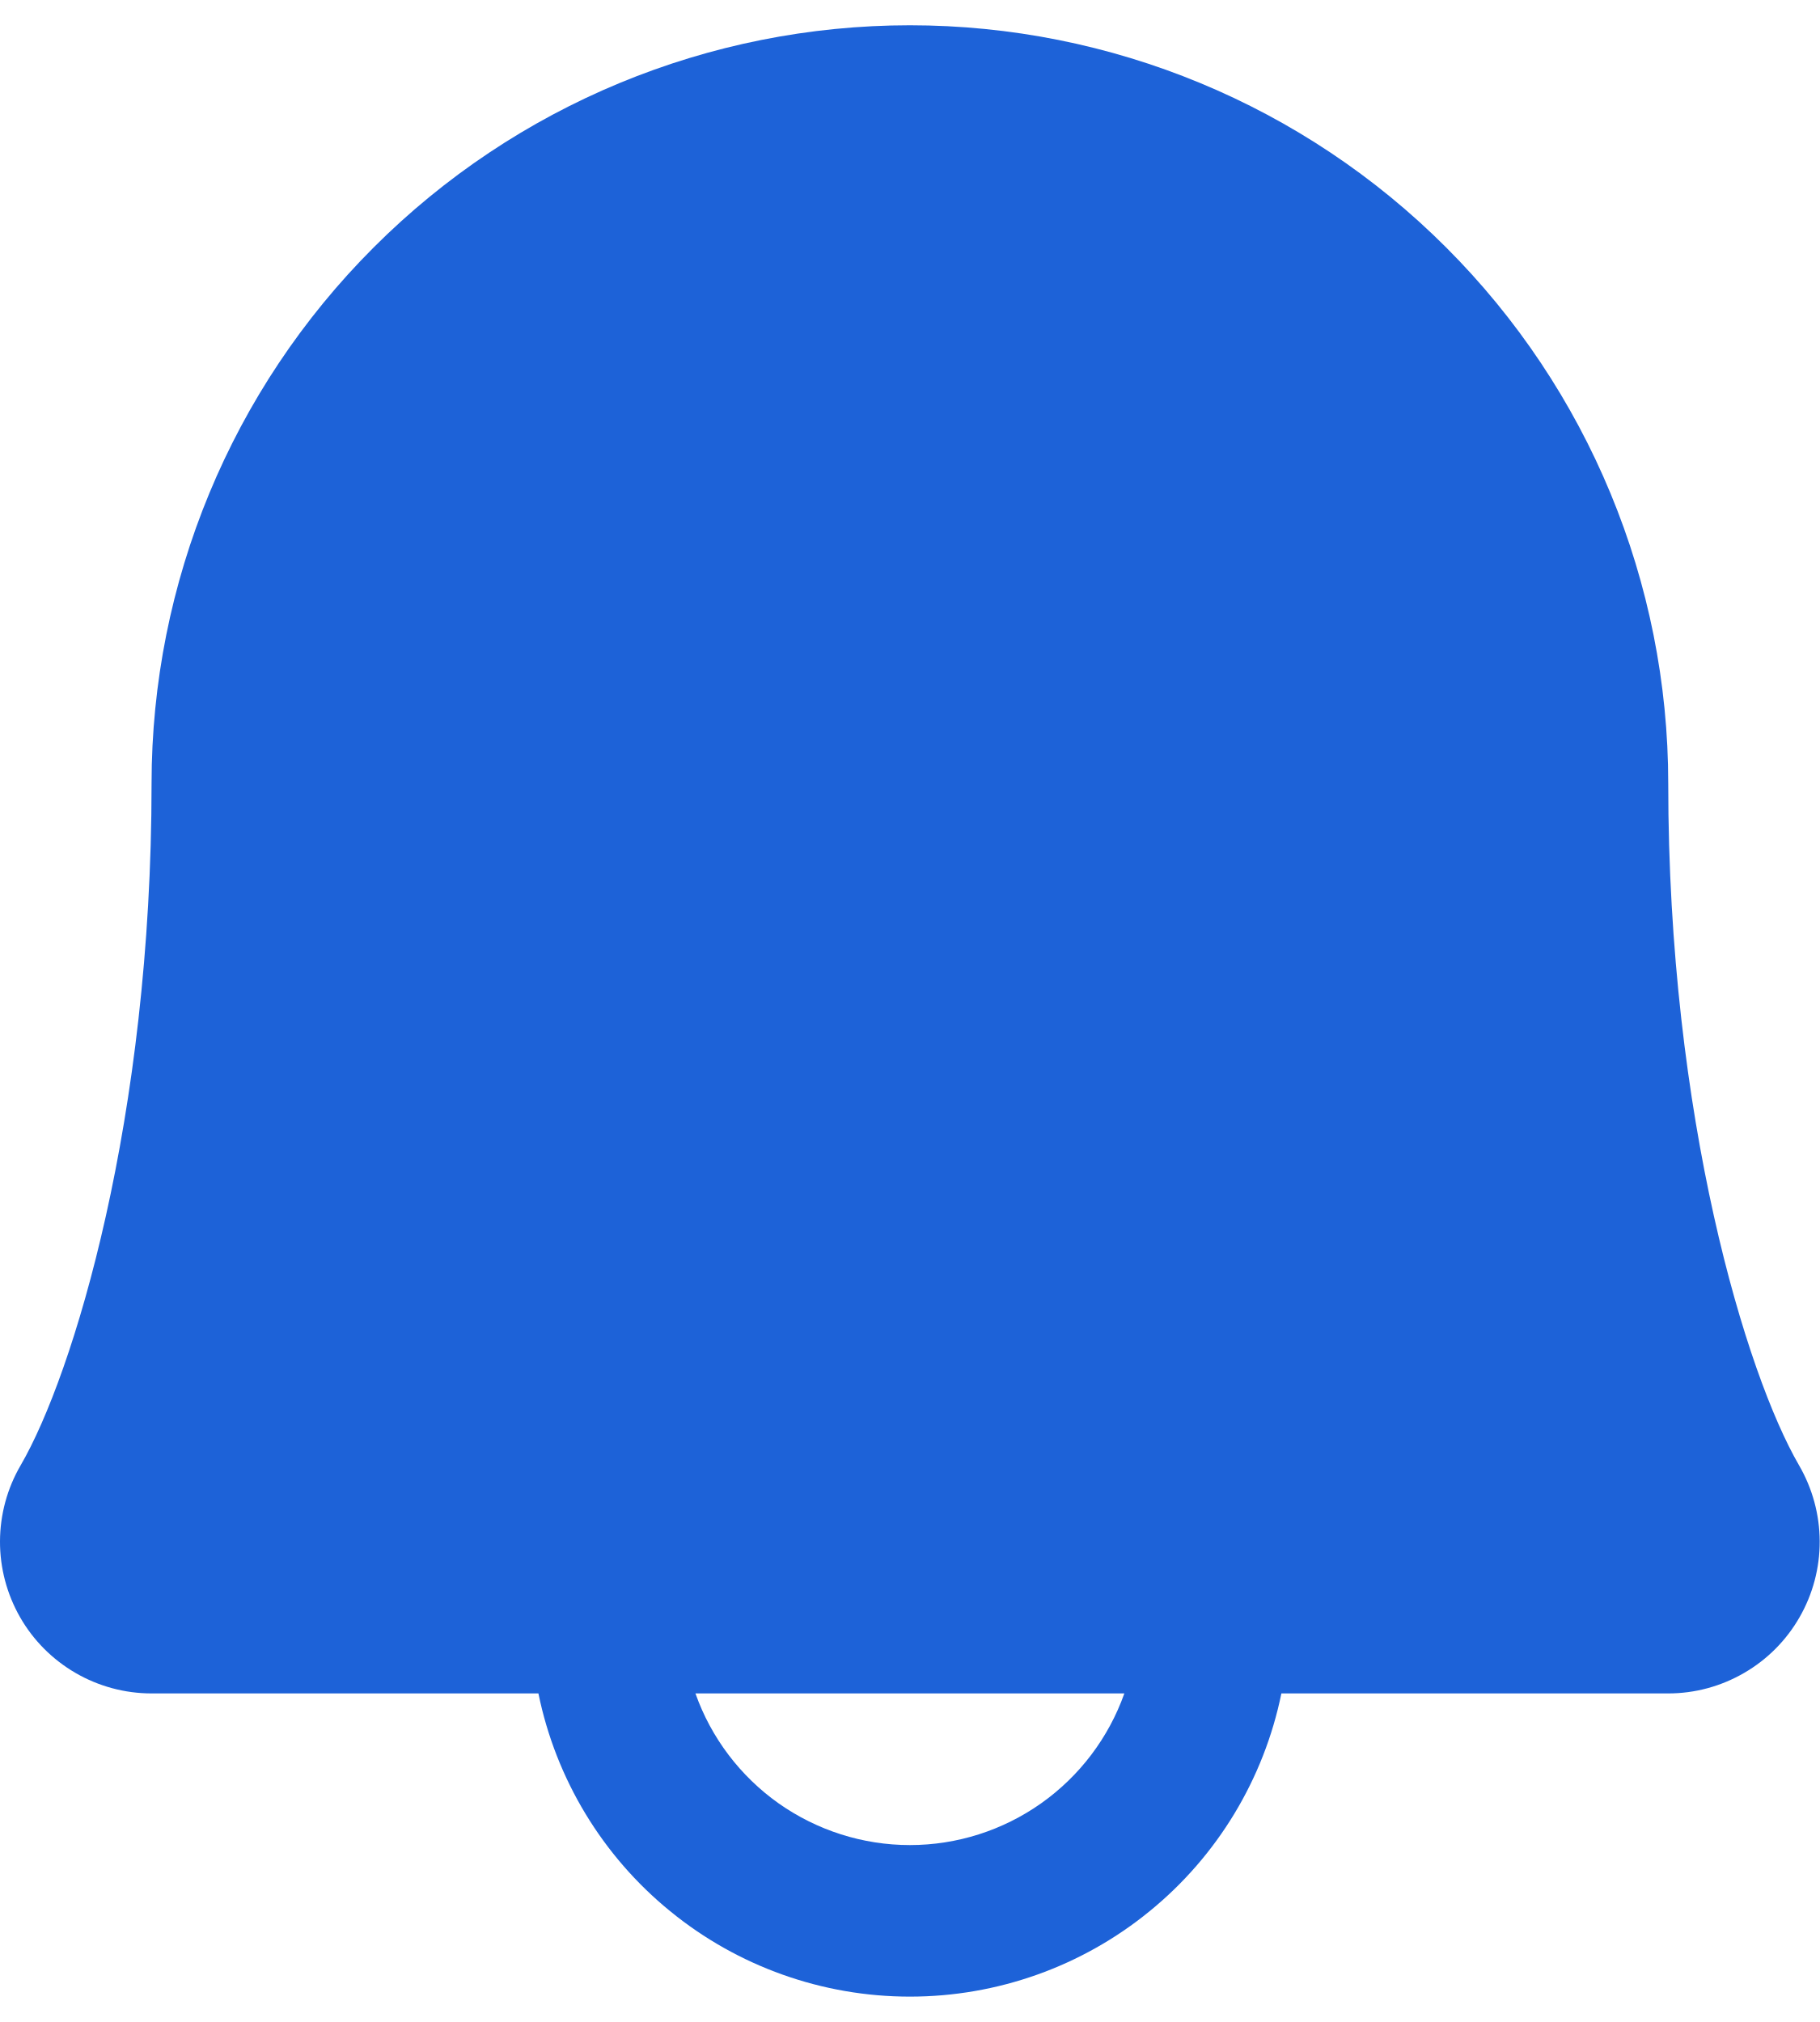
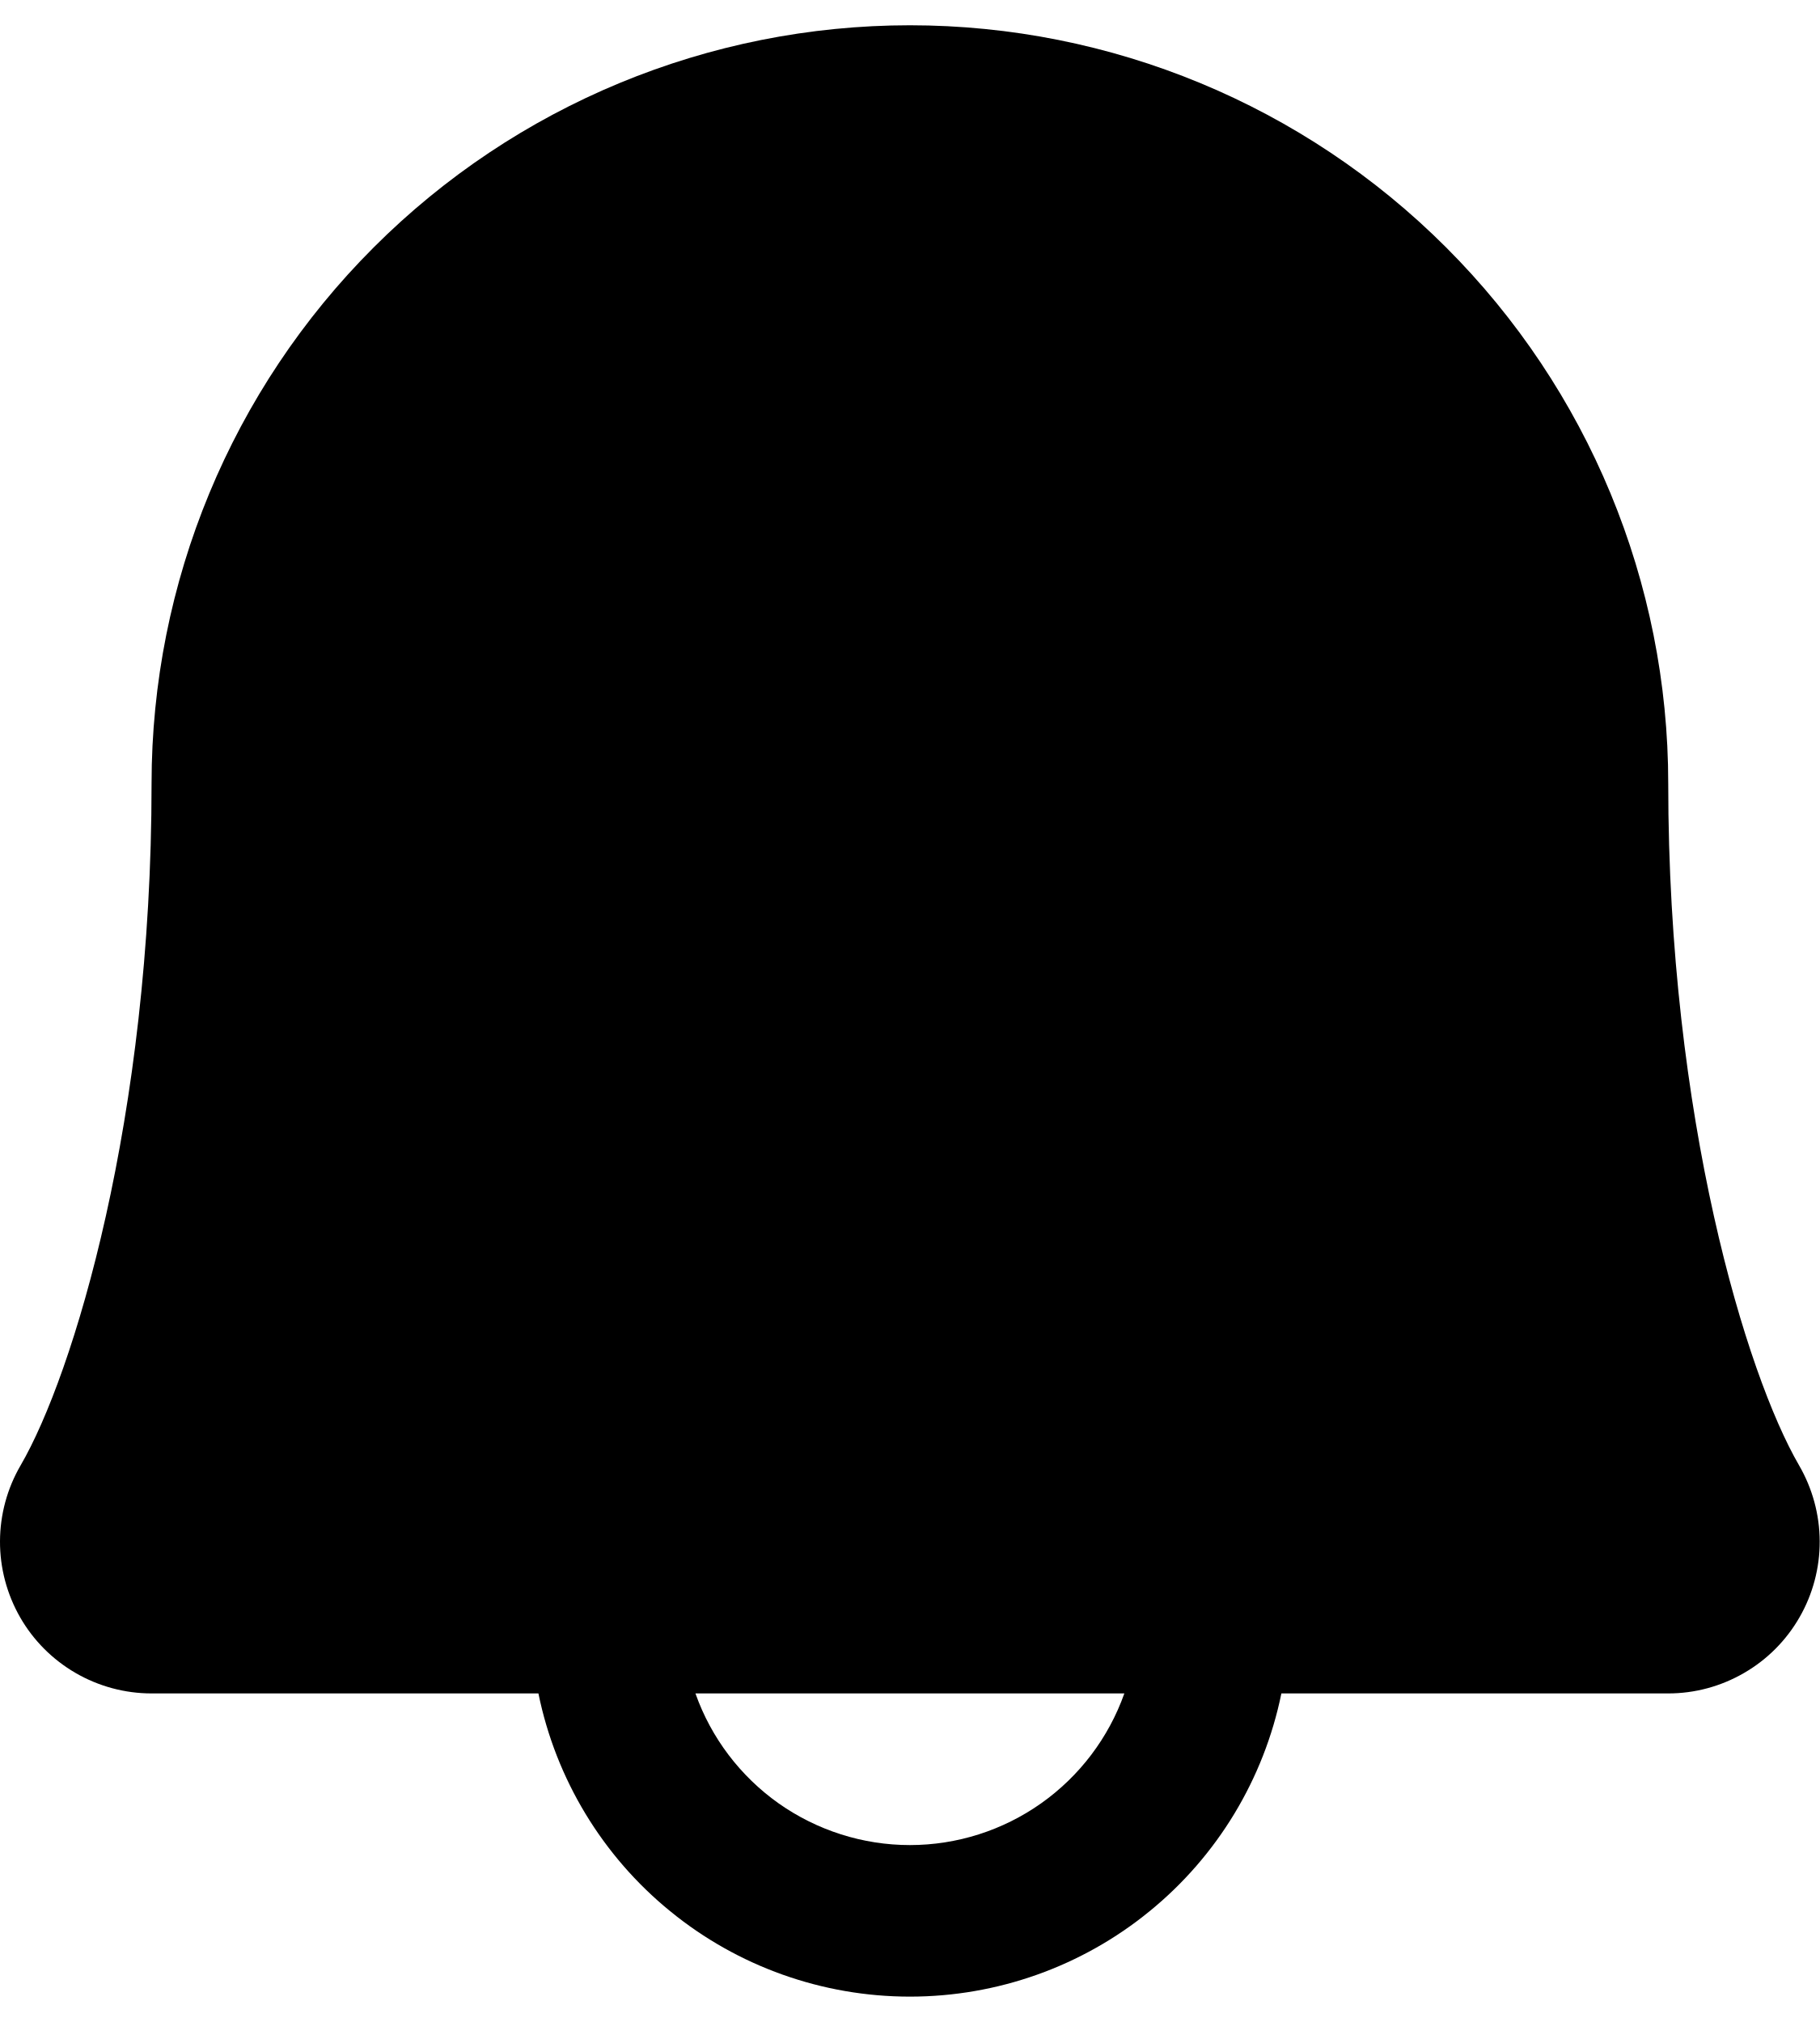
<svg xmlns="http://www.w3.org/2000/svg" width="18" height="20" viewBox="0 0 18 20" fill="none">
-   <path d="M17.793 14.494C17.272 13.598 16.499 11.062 16.499 7.75C16.499 5.761 15.709 3.853 14.302 2.447C12.896 1.04 10.988 0.25 8.999 0.25C7.01 0.25 5.102 1.04 3.696 2.447C2.289 3.853 1.499 5.761 1.499 7.75C1.499 11.063 0.725 13.598 0.204 14.494C0.071 14.722 0.001 14.981 8.84153e-06 15.245C-0.001 15.509 0.068 15.768 0.199 15.997C0.33 16.226 0.52 16.416 0.748 16.548C0.976 16.68 1.235 16.75 1.499 16.75H5.325C5.498 17.597 5.958 18.358 6.628 18.904C7.297 19.451 8.135 19.749 8.999 19.749C9.863 19.749 10.701 19.451 11.37 18.904C12.04 18.358 12.5 17.597 12.673 16.75H16.499C16.763 16.75 17.021 16.68 17.25 16.547C17.478 16.415 17.667 16.225 17.798 15.996C17.929 15.768 17.998 15.508 17.997 15.245C17.996 14.981 17.925 14.722 17.793 14.494ZM8.999 18.25C8.534 18.25 8.08 18.105 7.7 17.837C7.321 17.568 7.033 17.189 6.878 16.75H11.12C10.964 17.189 10.677 17.568 10.297 17.837C9.918 18.105 9.464 18.25 8.999 18.25Z" fill="#1D62D8" />
+   <path d="M17.793 14.494C17.272 13.598 16.499 11.062 16.499 7.75C16.499 5.761 15.709 3.853 14.302 2.447C12.896 1.04 10.988 0.25 8.999 0.25C7.01 0.25 5.102 1.04 3.696 2.447C2.289 3.853 1.499 5.761 1.499 7.75C1.499 11.063 0.725 13.598 0.204 14.494C0.071 14.722 0.001 14.981 8.84153e-06 15.245C-0.001 15.509 0.068 15.768 0.199 15.997C0.33 16.226 0.52 16.416 0.748 16.548C0.976 16.68 1.235 16.75 1.499 16.75H5.325C5.498 17.597 5.958 18.358 6.628 18.904C7.297 19.451 8.135 19.749 8.999 19.749C9.863 19.749 10.701 19.451 11.37 18.904C12.04 18.358 12.5 17.597 12.673 16.75H16.499C16.763 16.75 17.021 16.68 17.25 16.547C17.478 16.415 17.667 16.225 17.798 15.996C17.929 15.768 17.998 15.508 17.997 15.245C17.996 14.981 17.925 14.722 17.793 14.494ZM8.999 18.25C8.534 18.25 8.08 18.105 7.7 17.837C7.321 17.568 7.033 17.189 6.878 16.75H11.12C10.964 17.189 10.677 17.568 10.297 17.837C9.918 18.105 9.464 18.25 8.999 18.25Z" fill="currentColor" />
</svg>
